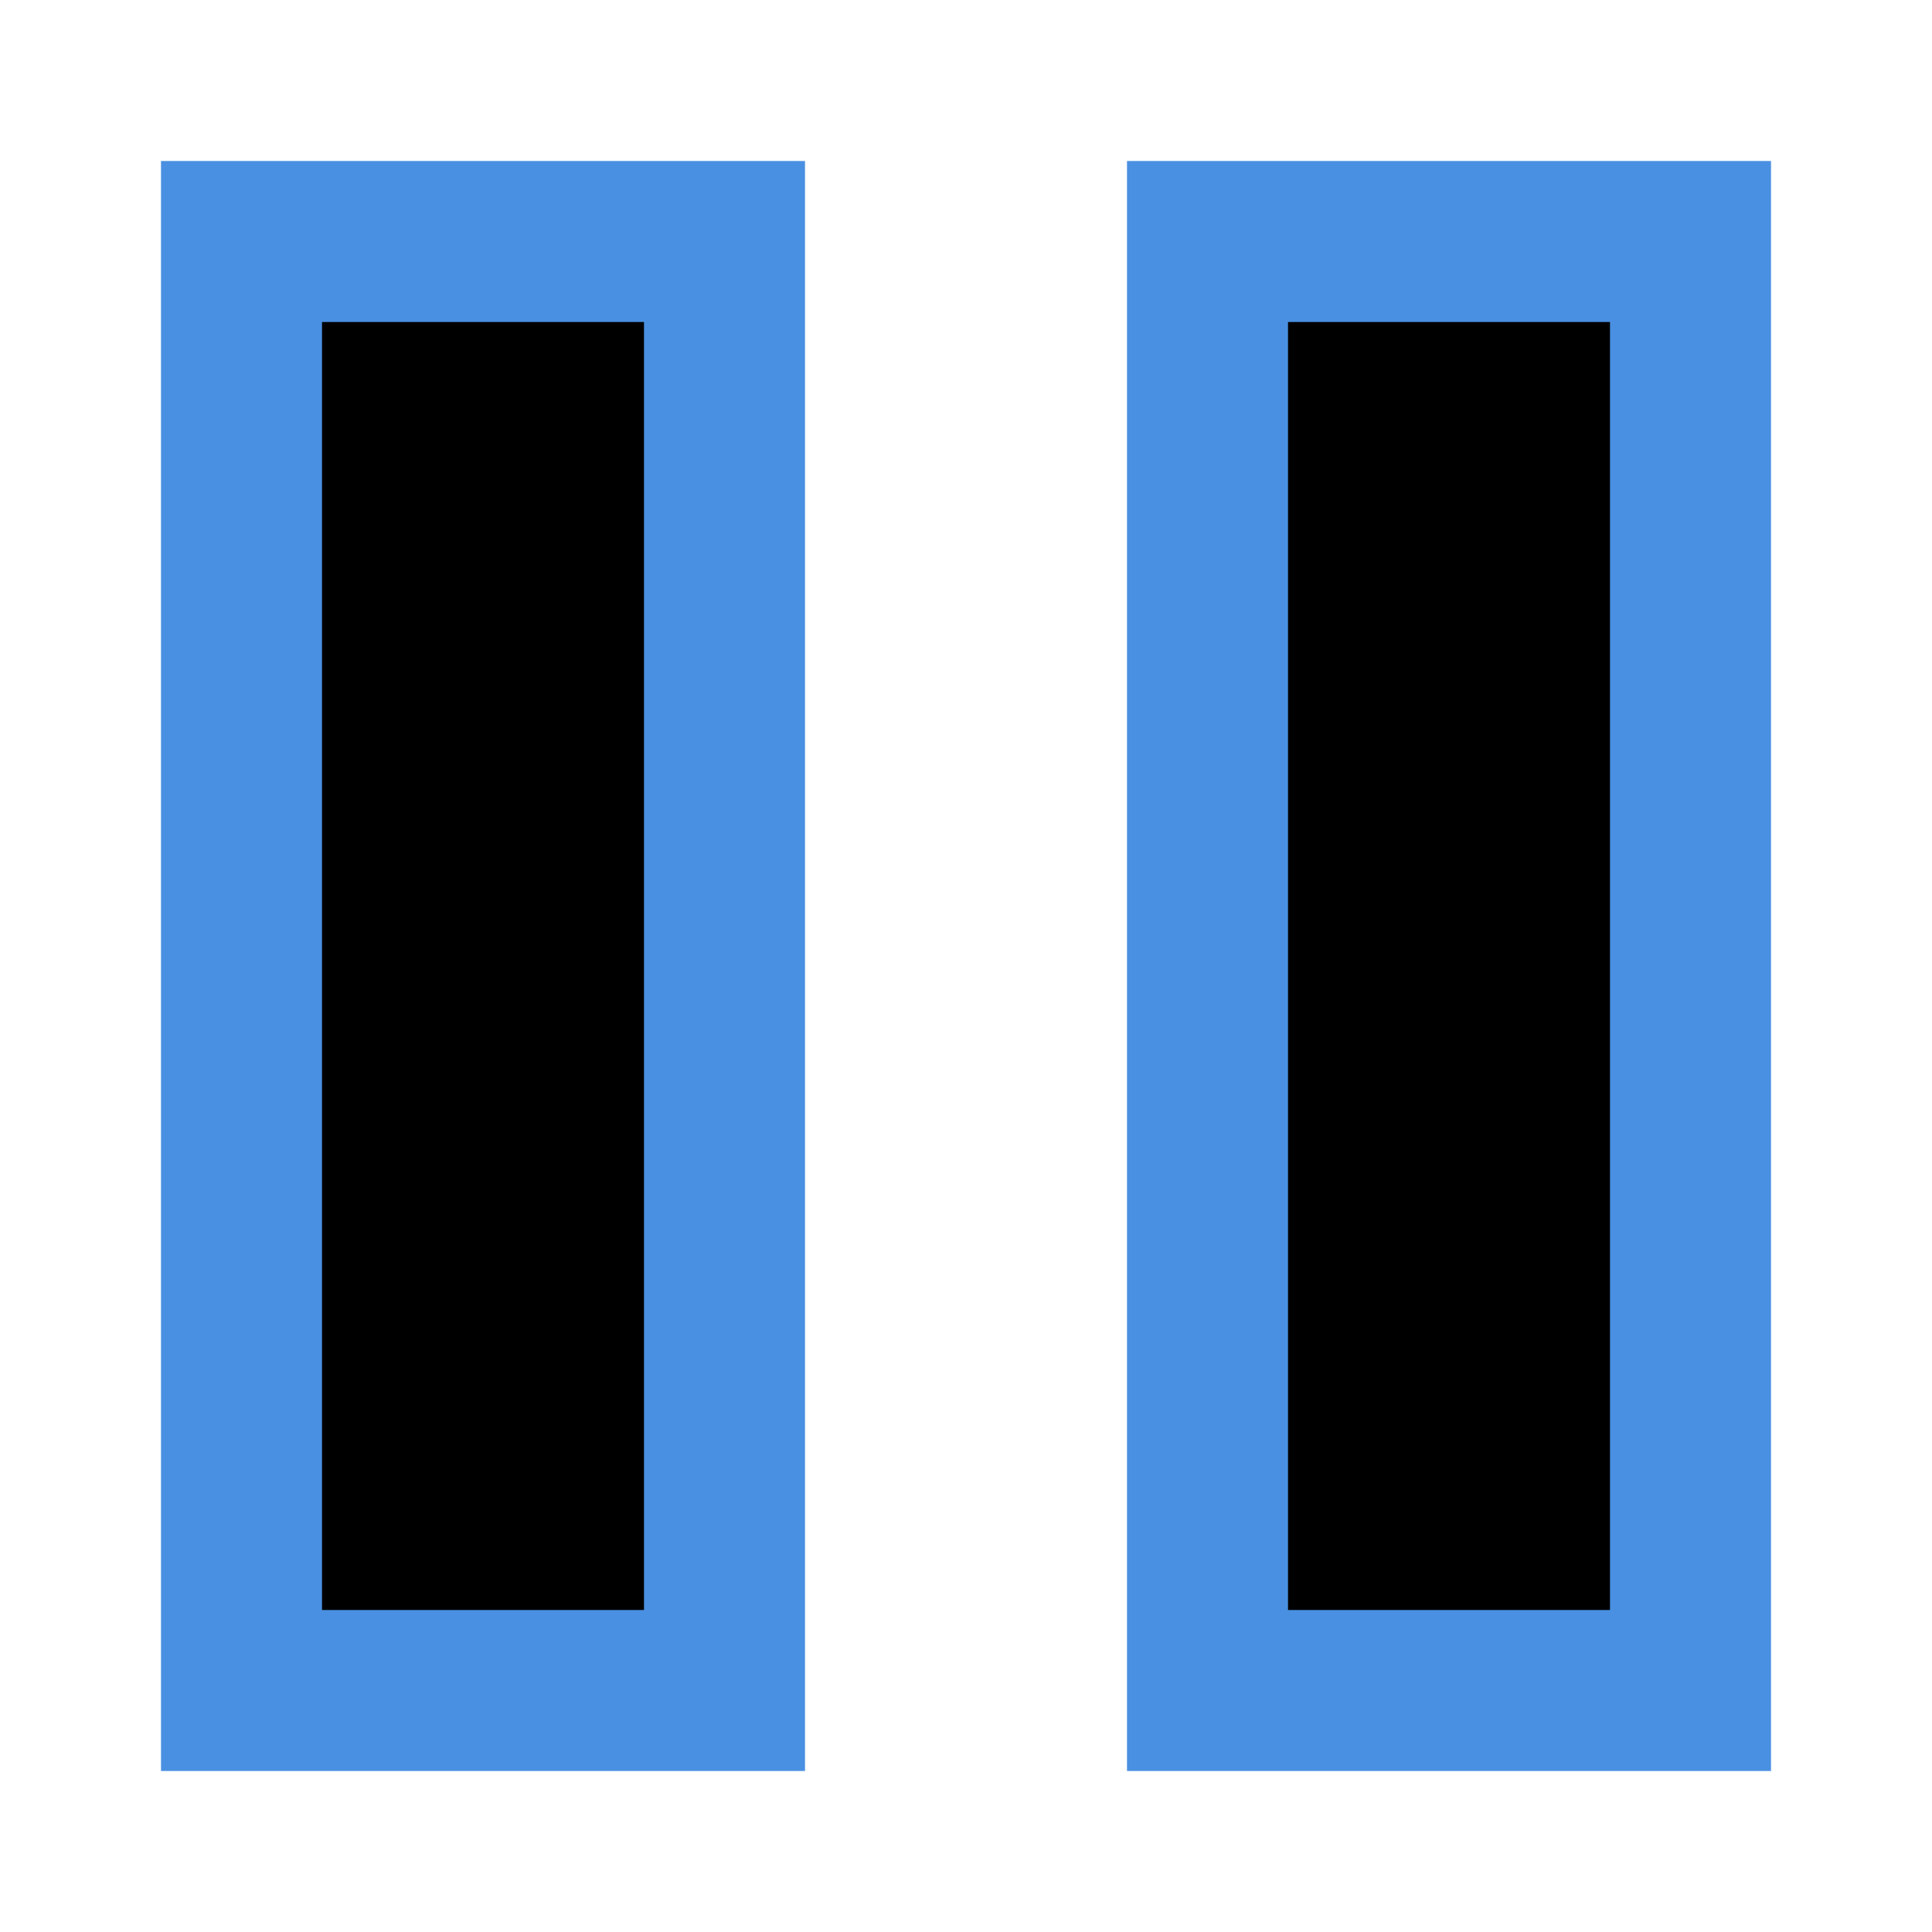
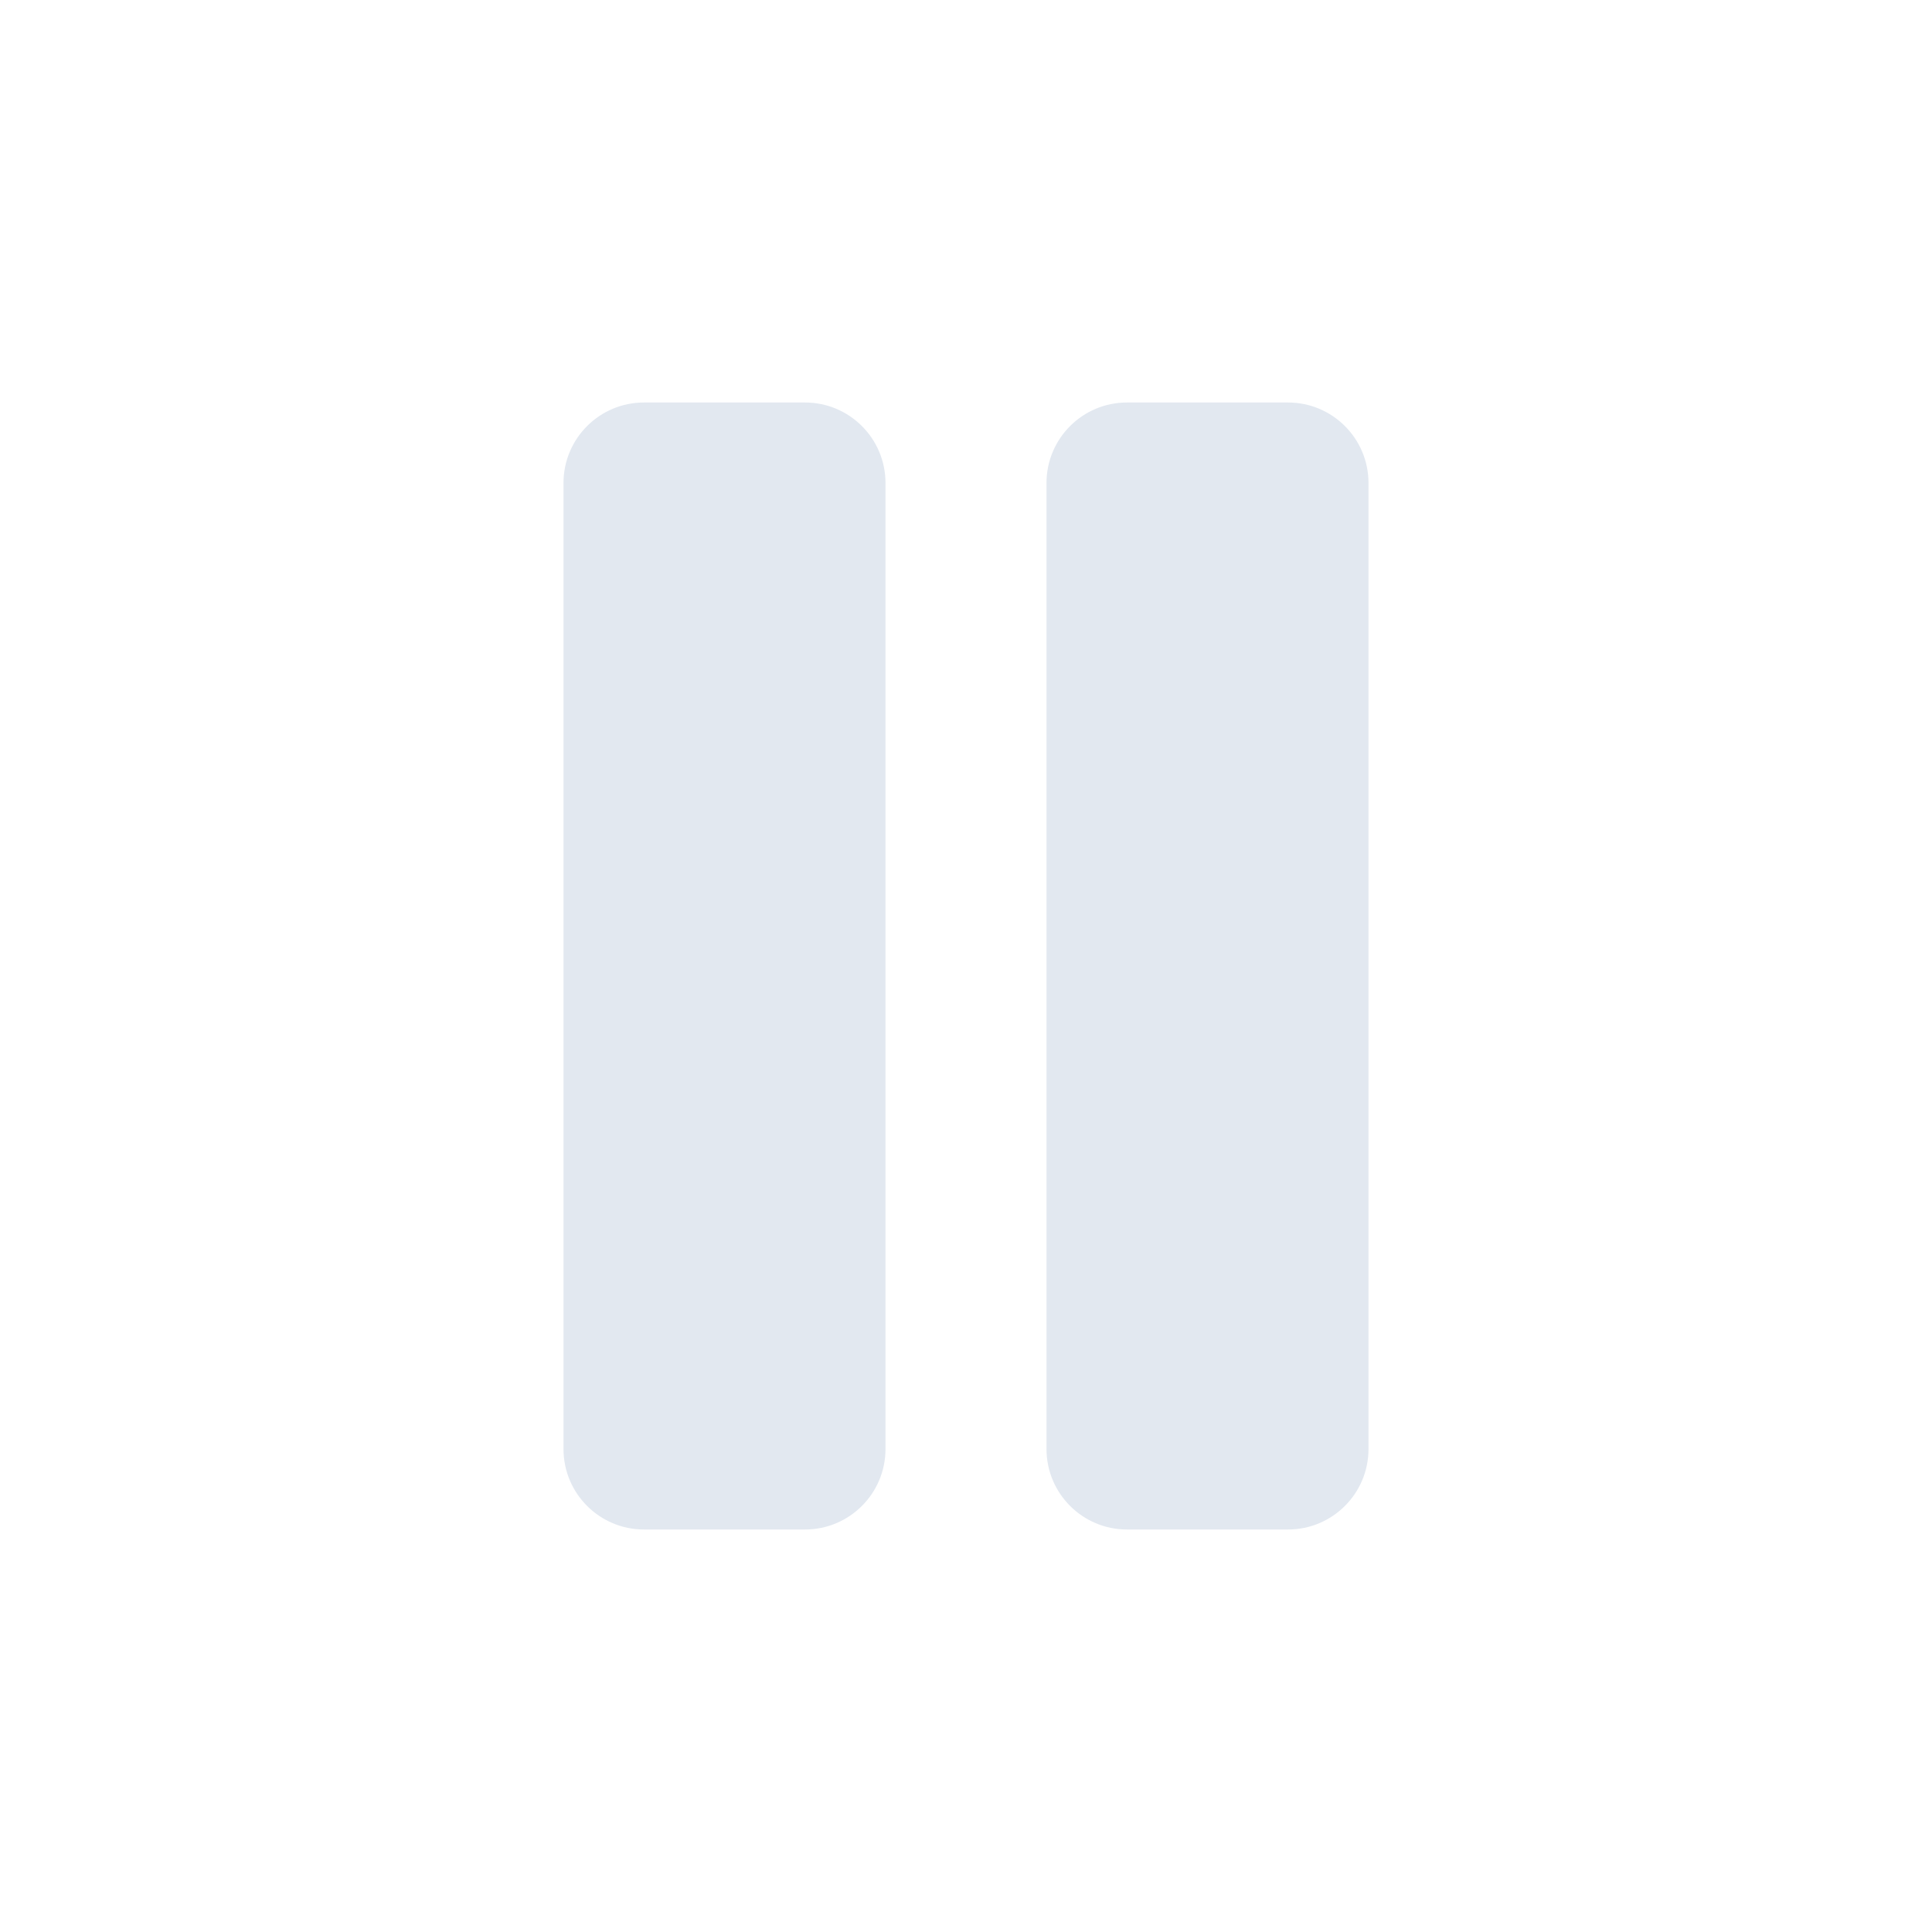
<svg xmlns="http://www.w3.org/2000/svg" width="24" height="24" viewBox="0 0 24 24">
-   <rect x="3" y="3" width="6" height="18" fill="#000" stroke="#4a90e2" stroke-width="2" />
-   <rect x="15" y="3" width="6" height="18" fill="#000" stroke="#4a90e2" stroke-width="2" />
+   <rect x="7" y="5" width="4" height="14" rx="1" fill="#e2e8f0" />
+   <rect x="13" y="5" width="4" height="14" rx="1" fill="#e2e8f0" />
</svg>
